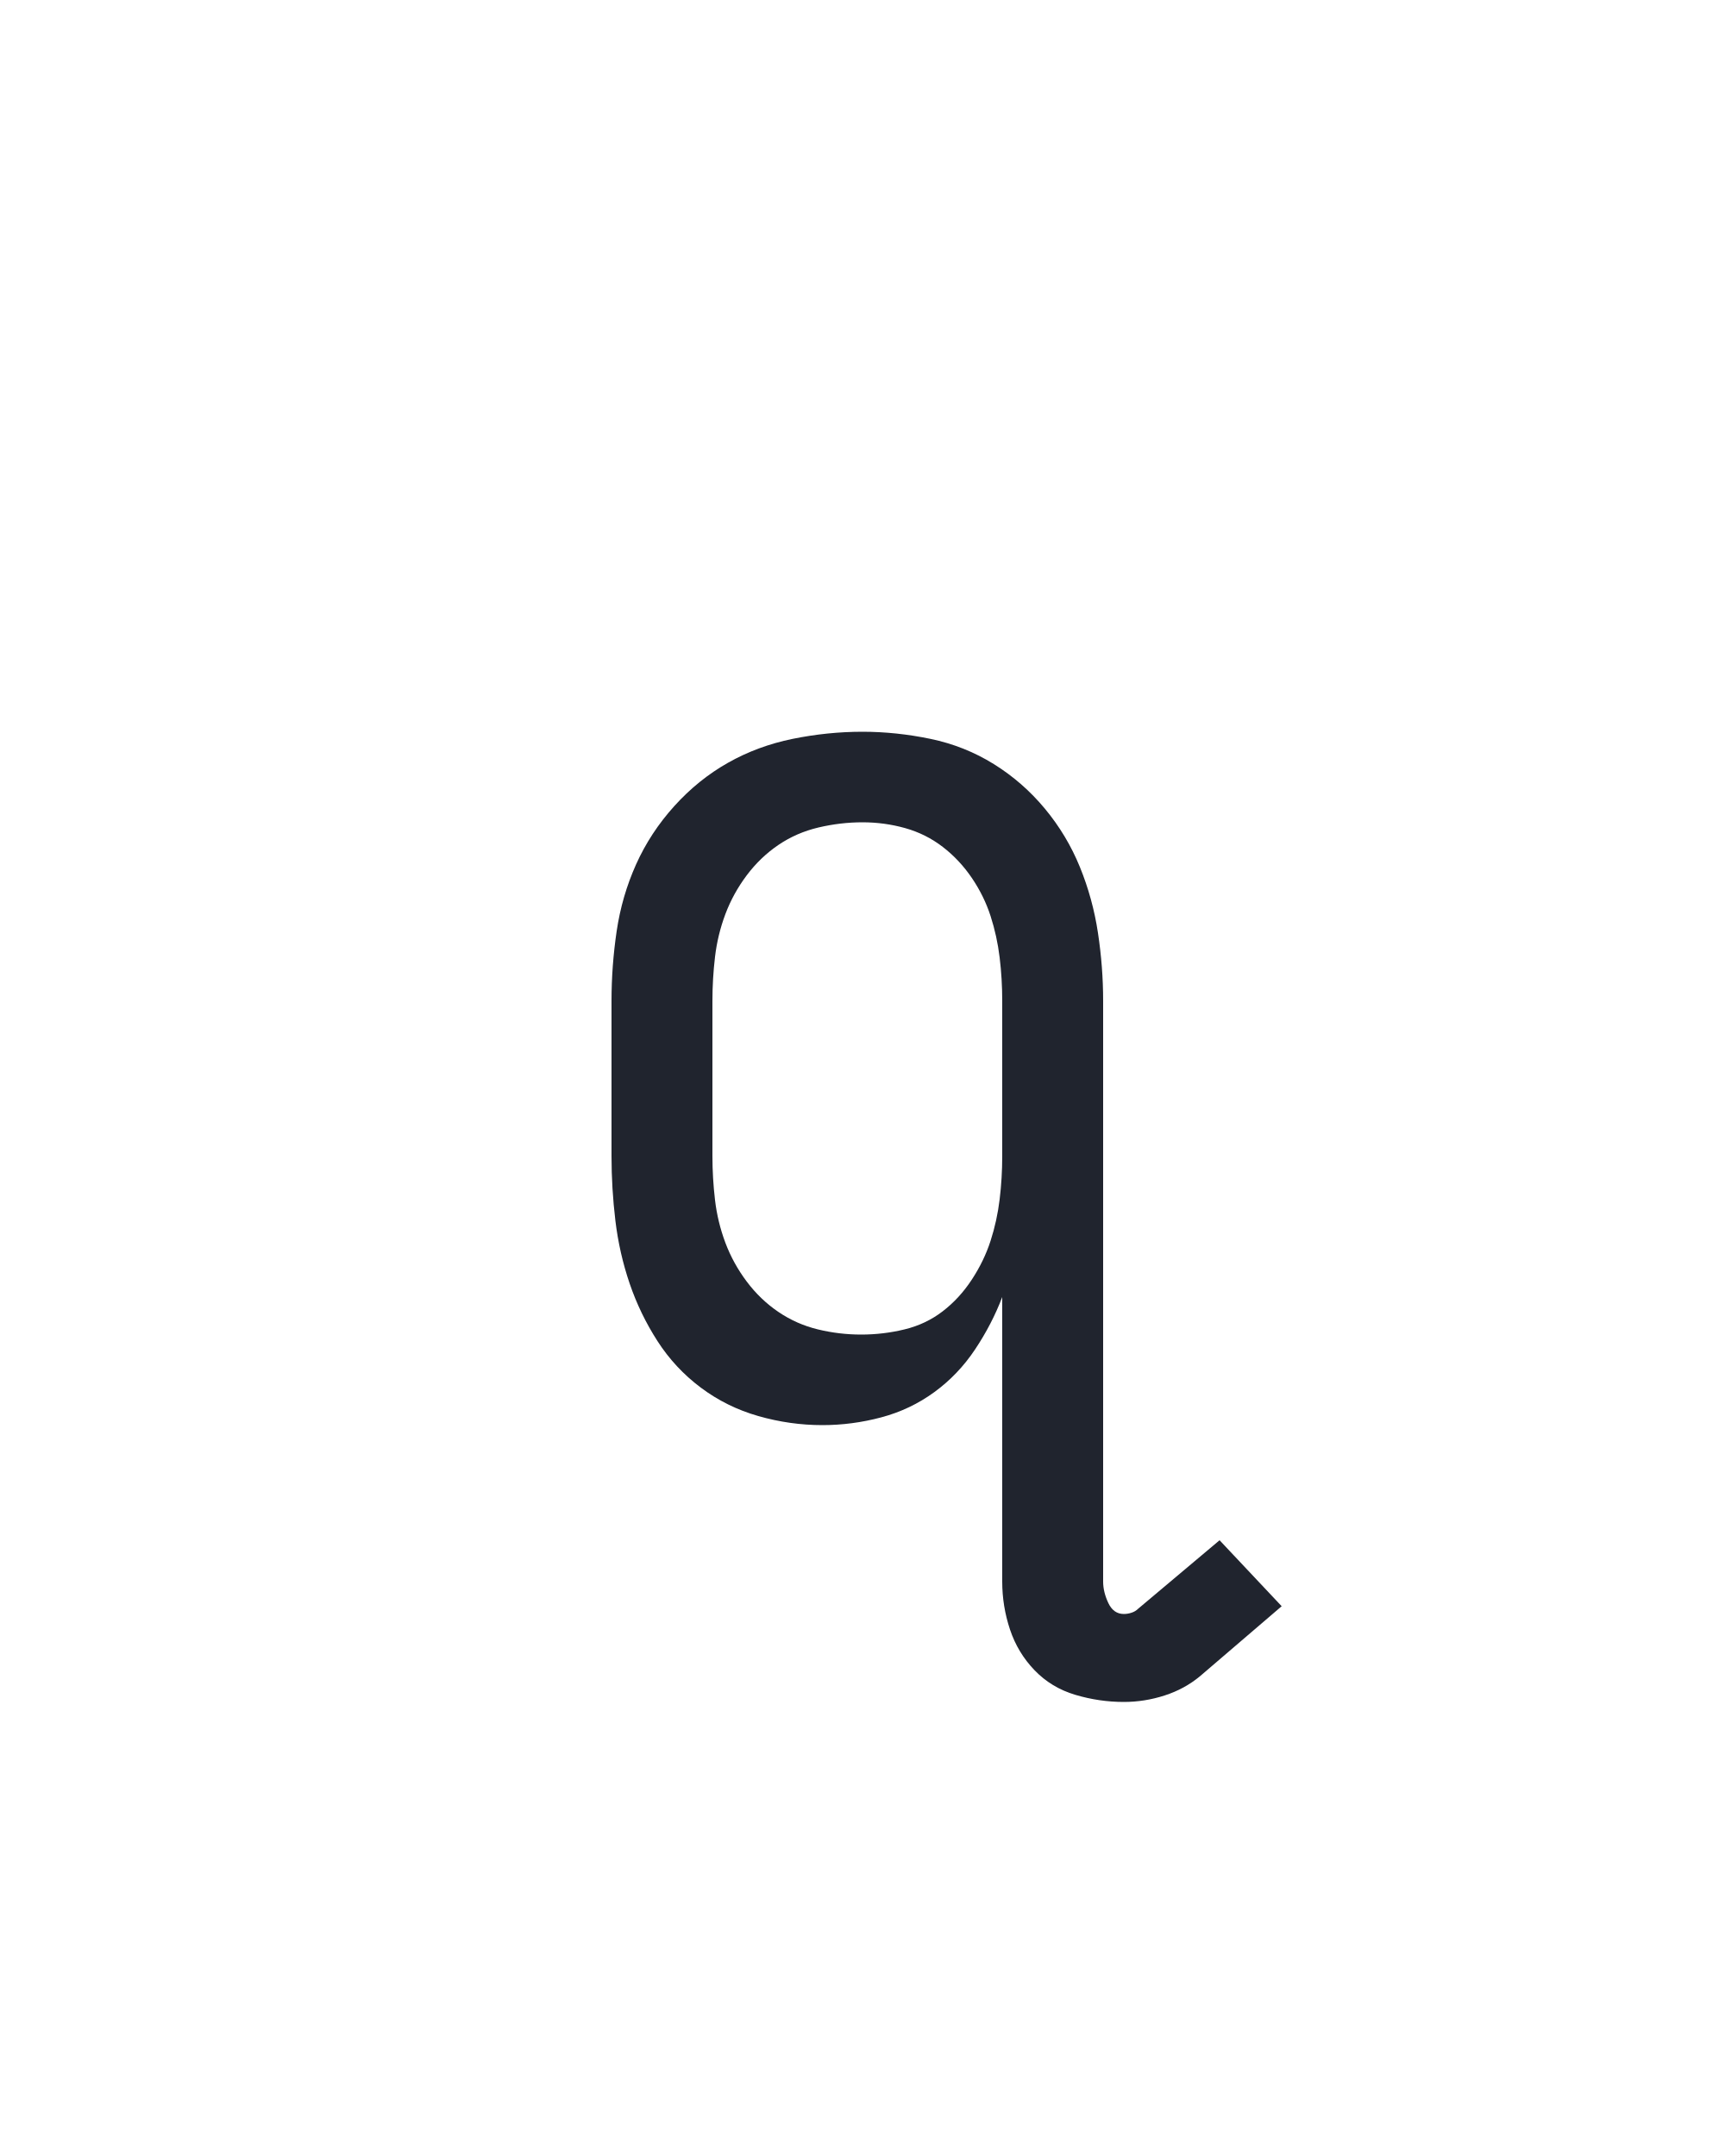
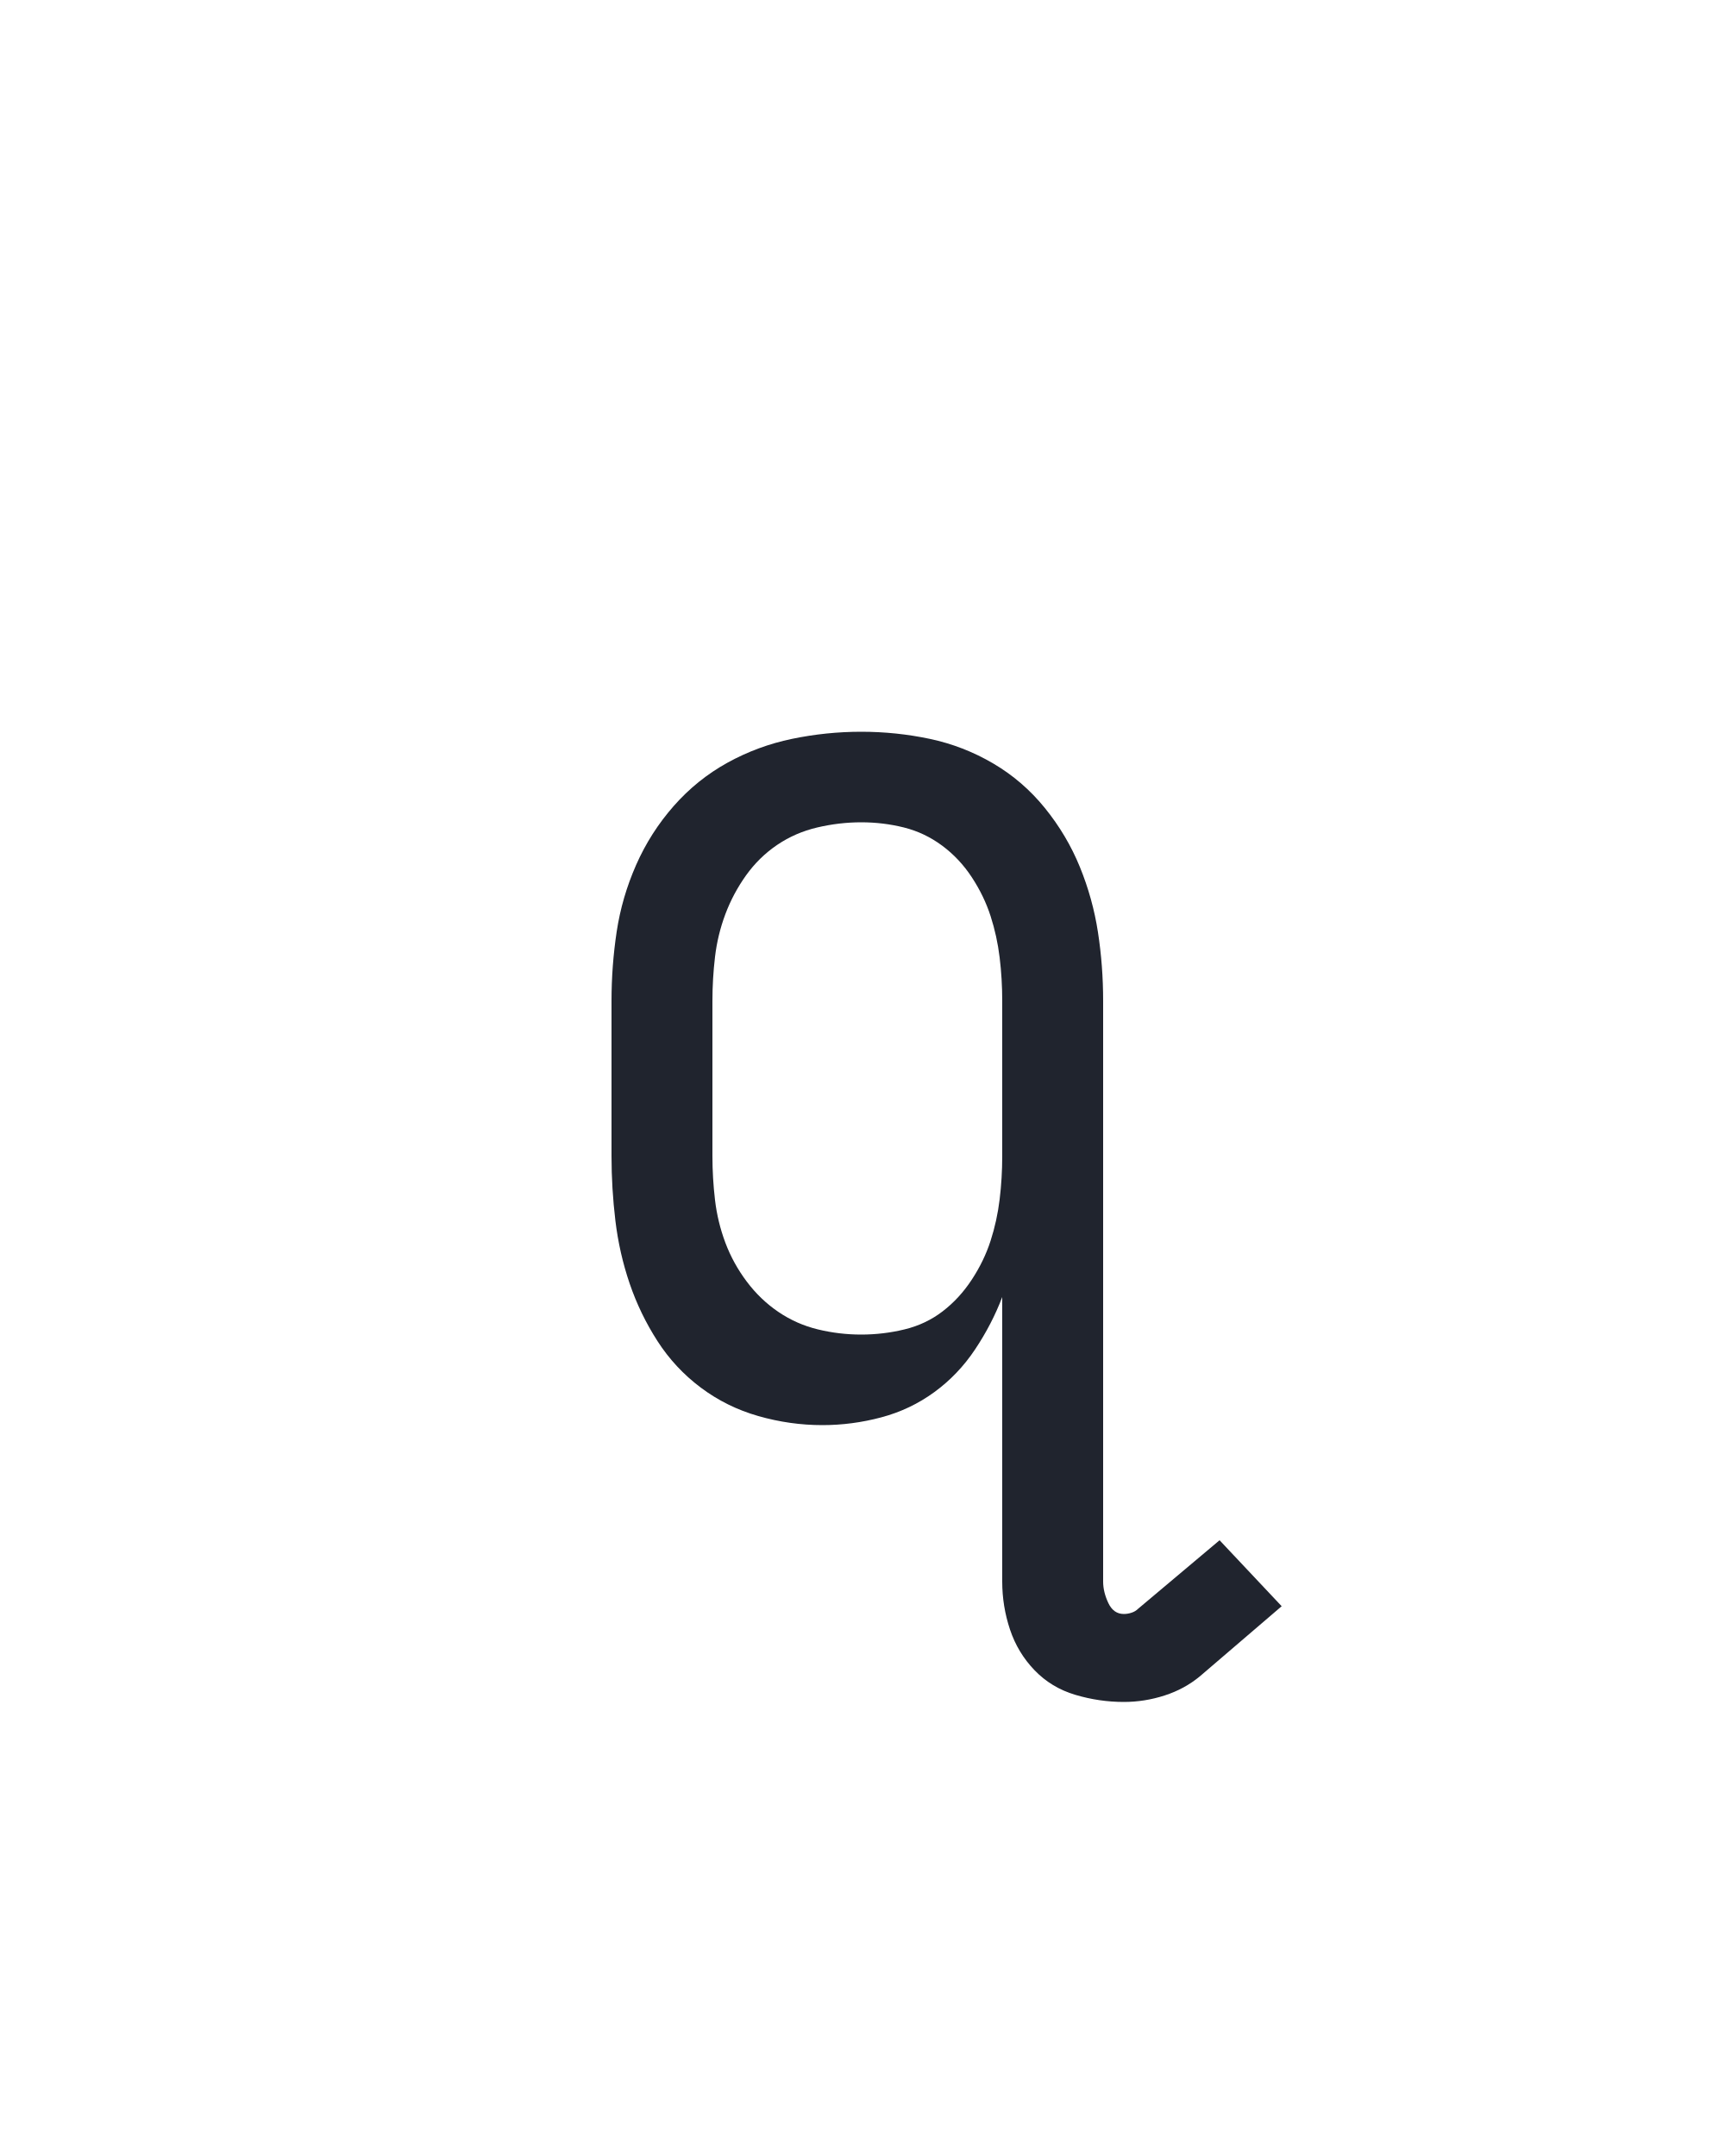
<svg xmlns="http://www.w3.org/2000/svg" height="160" viewBox="0 0 128 160" width="128">
  <defs>
-     <path d="M 452 222 Q 433 222 414.5 216.5 Q 396 211 383 197.5 Q 370 184 364 166 Q 358 148 358 129 L 358 -91 Q 350 -70 337 -50.5 Q 324 -31 305.5 -17.5 Q 287 -4 264.5 2 Q 242 8 219 8 Q 194 8 169.5 1 Q 145 -6 125 -21 Q 105 -36 91.5 -57 Q 78 -78 70 -101.5 Q 62 -125 59 -150 Q 56 -175 56 -200 L 56 -320 Q 56 -347 60 -374 Q 64 -401 75 -425.5 Q 86 -450 104.5 -470.5 Q 123 -491 146 -504 Q 169 -517 196 -522.5 Q 223 -528 250 -528 Q 276 -528 302.5 -522.5 Q 329 -517 351.5 -503 Q 374 -489 391 -468.5 Q 408 -448 418 -423.5 Q 428 -399 432 -372.5 Q 436 -346 436 -320 L 436 129 Q 436 137 440 145.5 Q 444 154 452 154 Q 455 154 458 153 Q 461 152 463 150 L 526 97 L 574 148 L 511 202 Q 499 212 483.5 217 Q 468 222 452 222 Z M 249 -62 Q 266 -62 282.5 -66 Q 299 -70 312 -80 Q 325 -90 334.5 -104.5 Q 344 -119 349 -134.5 Q 354 -150 356 -166.5 Q 358 -183 358 -200 L 358 -320 Q 358 -337 356 -353.5 Q 354 -370 349 -385.5 Q 344 -401 334.5 -415 Q 325 -429 312 -439 Q 299 -449 283 -453.5 Q 267 -458 250 -458 Q 233 -458 216 -454 Q 199 -450 185 -440.5 Q 171 -431 160.5 -417 Q 150 -403 144 -387 Q 138 -371 136 -354 Q 134 -337 134 -320 L 134 -200 Q 134 -183 136 -166 Q 138 -149 144 -133 Q 150 -117 160.5 -103 Q 171 -89 185 -79.5 Q 199 -70 215.5 -66 Q 232 -62 249 -62 Z " id="path1" />
+     <path d="M 452 222 Q 433 222 414.5 216.5 Q 396 211 383 197.5 Q 370 184 364 166 Q 358 148 358 129 L 358 -91 Q 350 -70 337 -50.5 Q 324 -31 305.5 -17.5 Q 287 -4 264.5 2 Q 242 8 219 8 Q 194 8 169.5 1 Q 145 -6 125 -21 Q 105 -36 91.5 -57 Q 78 -78 70 -101.5 Q 62 -125 59 -150 Q 56 -175 56 -200 L 56 -320 Q 56 -347 60 -373.5 Q 64 -400 75 -425 Q 86 -450 104 -470.5 Q 122 -491 145.5 -504 Q 169 -517 195.5 -522.5 Q 222 -528 249 -528 Q 276 -528 302 -522.5 Q 328 -517 351 -503.5 Q 374 -490 391 -469 Q 408 -448 418 -423.5 Q 428 -399 432 -373 Q 436 -347 436 -320 L 436 129 Q 436 137 440 145.5 Q 444 154 452 154 Q 455 154 458 153 Q 461 152 463 150 L 526 97 L 574 148 L 511 202 Q 499 212 483.5 217 Q 468 222 452 222 Z M 249 -62 Q 266 -62 282.5 -66 Q 299 -70 312 -80 Q 325 -90 334.5 -104.5 Q 344 -119 349 -134.5 Q 354 -150 356 -166.5 Q 358 -183 358 -200 L 358 -320 Q 358 -337 356 -353.5 Q 354 -370 349 -385.5 Q 344 -401 334.5 -415.5 Q 325 -430 311.5 -440 Q 298 -450 282 -454 Q 266 -458 249 -458 Q 232 -458 215 -454 Q 198 -450 184 -440.5 Q 170 -431 160 -417 Q 150 -403 144 -387 Q 138 -371 136 -354 Q 134 -337 134 -320 L 134 -200 Q 134 -183 136 -166 Q 138 -149 144 -133 Q 150 -117 160.5 -103 Q 171 -89 185 -79.5 Q 199 -70 215.5 -66 Q 232 -62 249 -62 Z " id="path1" />
  </defs>
  <g>
    <g data-source-text="q" fill="#20242e" transform="translate(40 104.992) rotate(0) scale(0.09599999)">
      <use href="#path1" transform="translate(0 0)" />
    </g>
  </g>
</svg>
